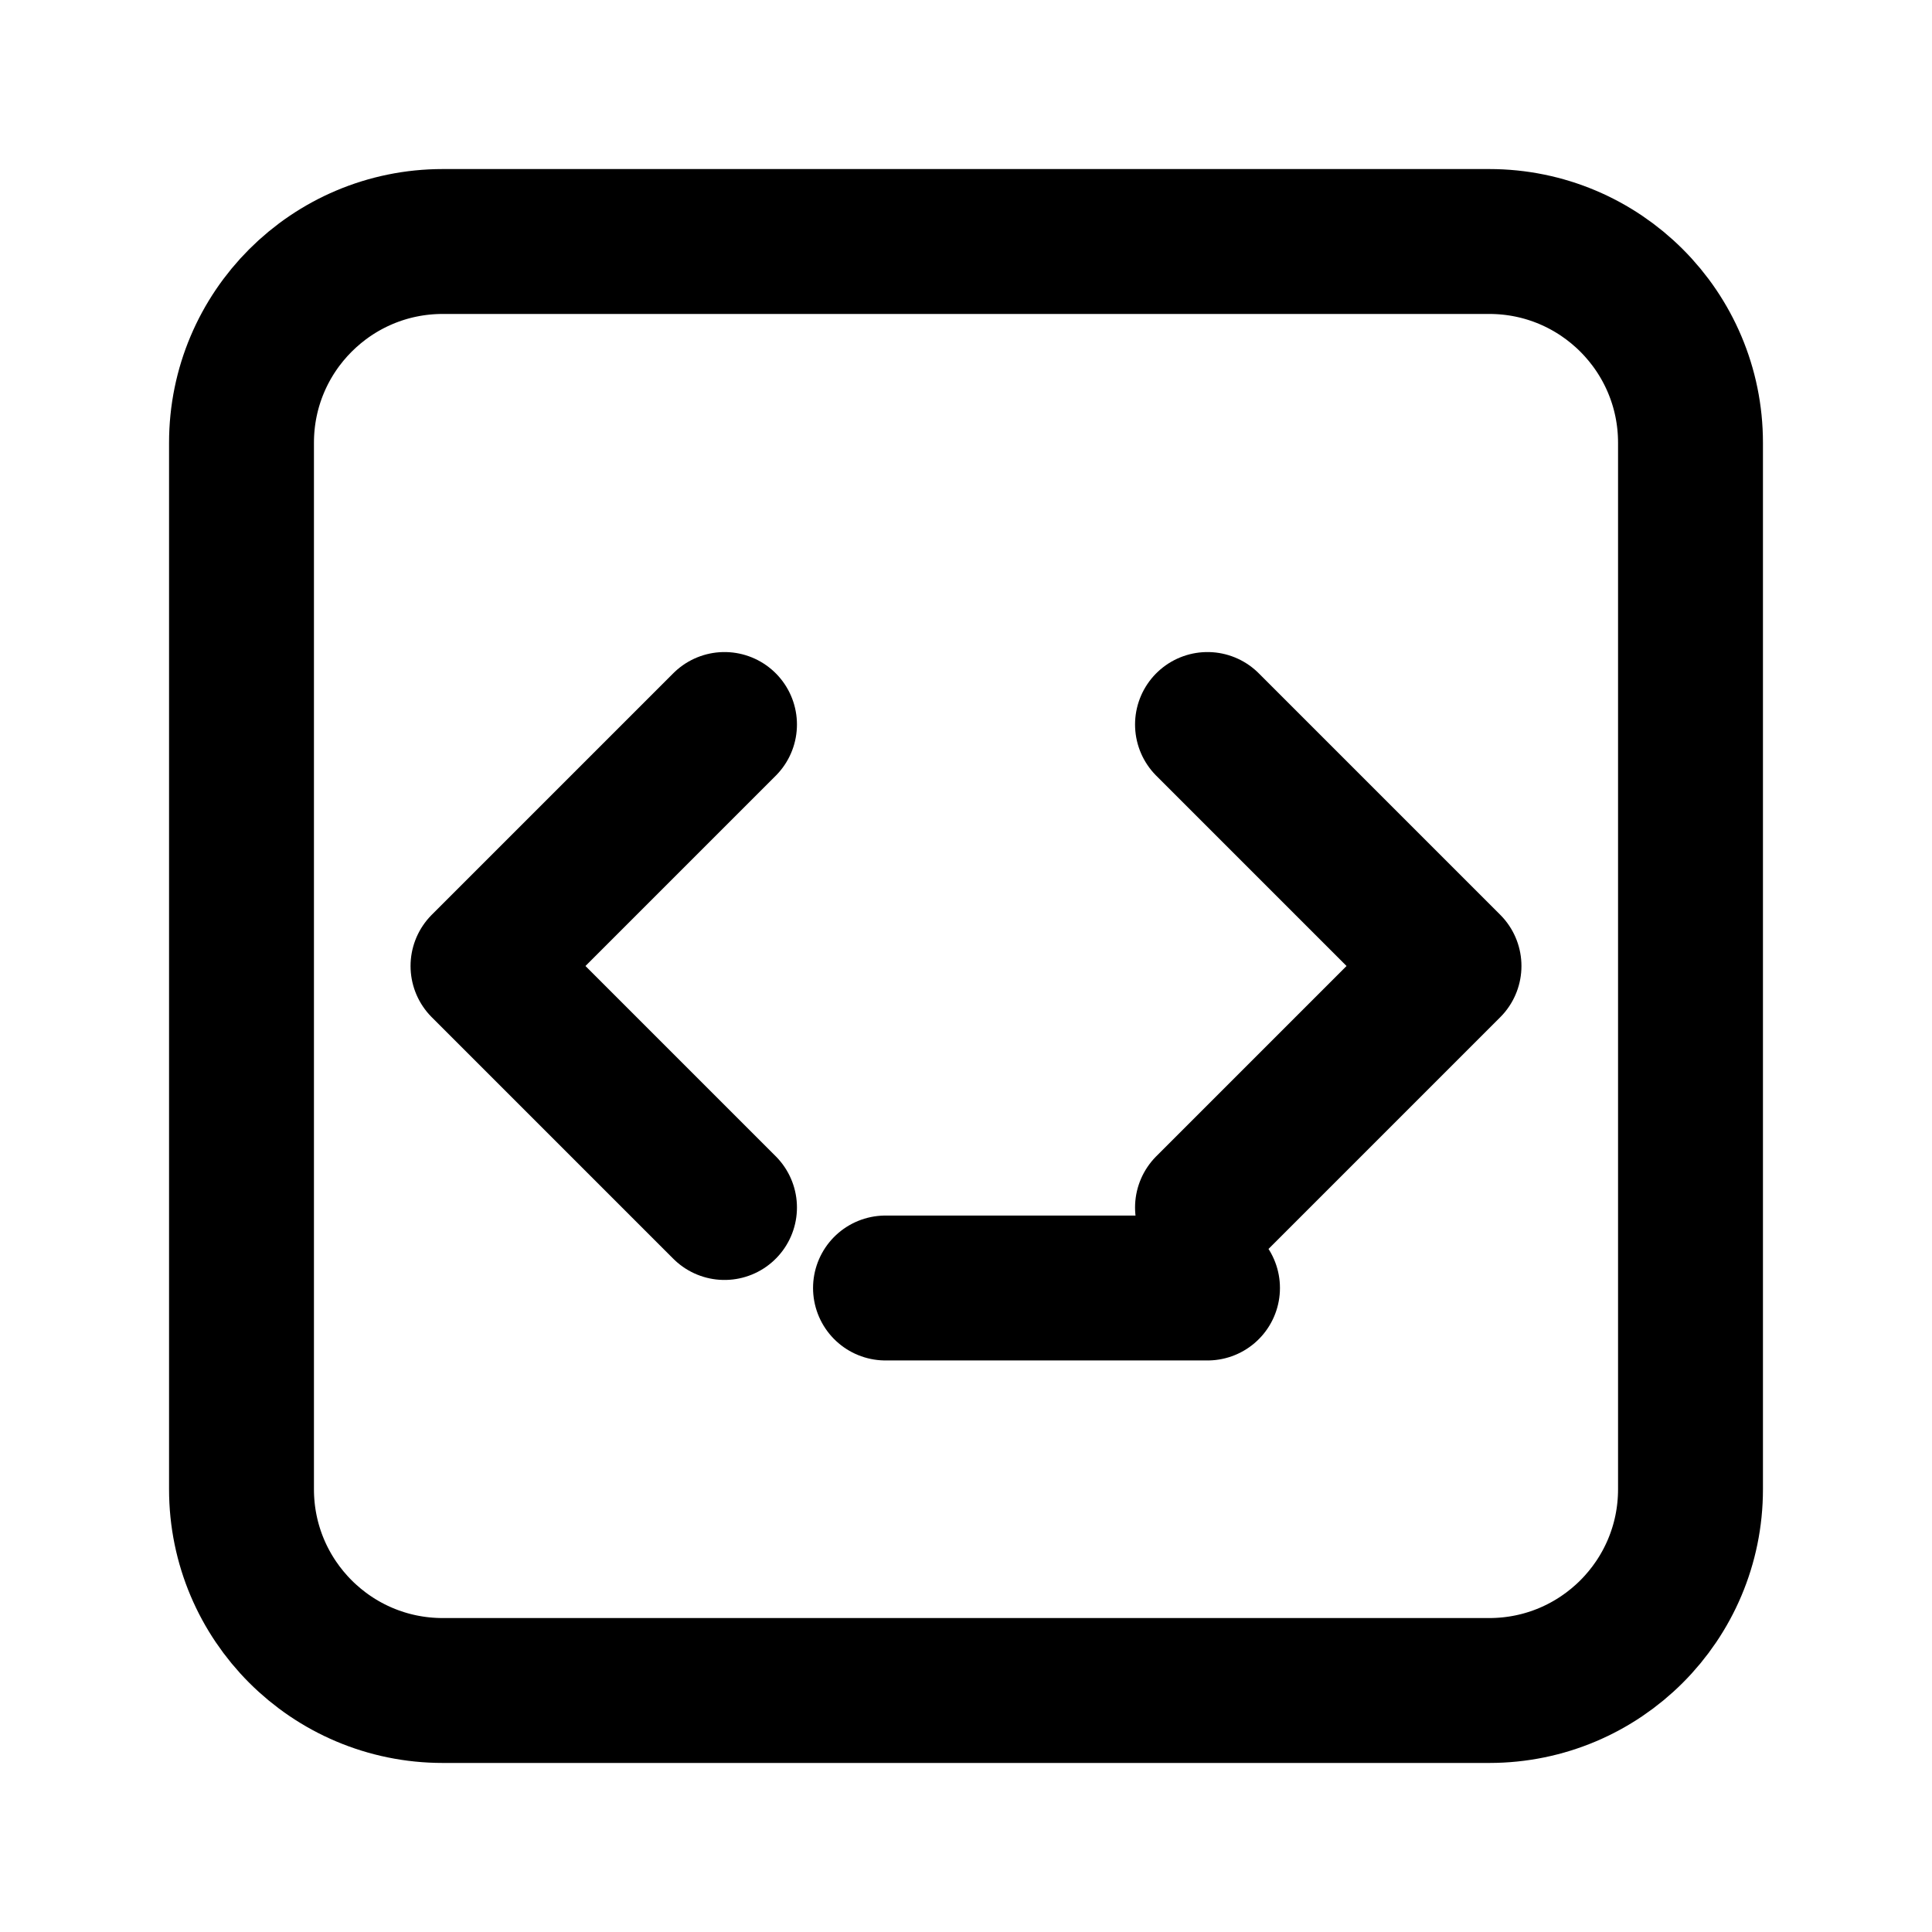
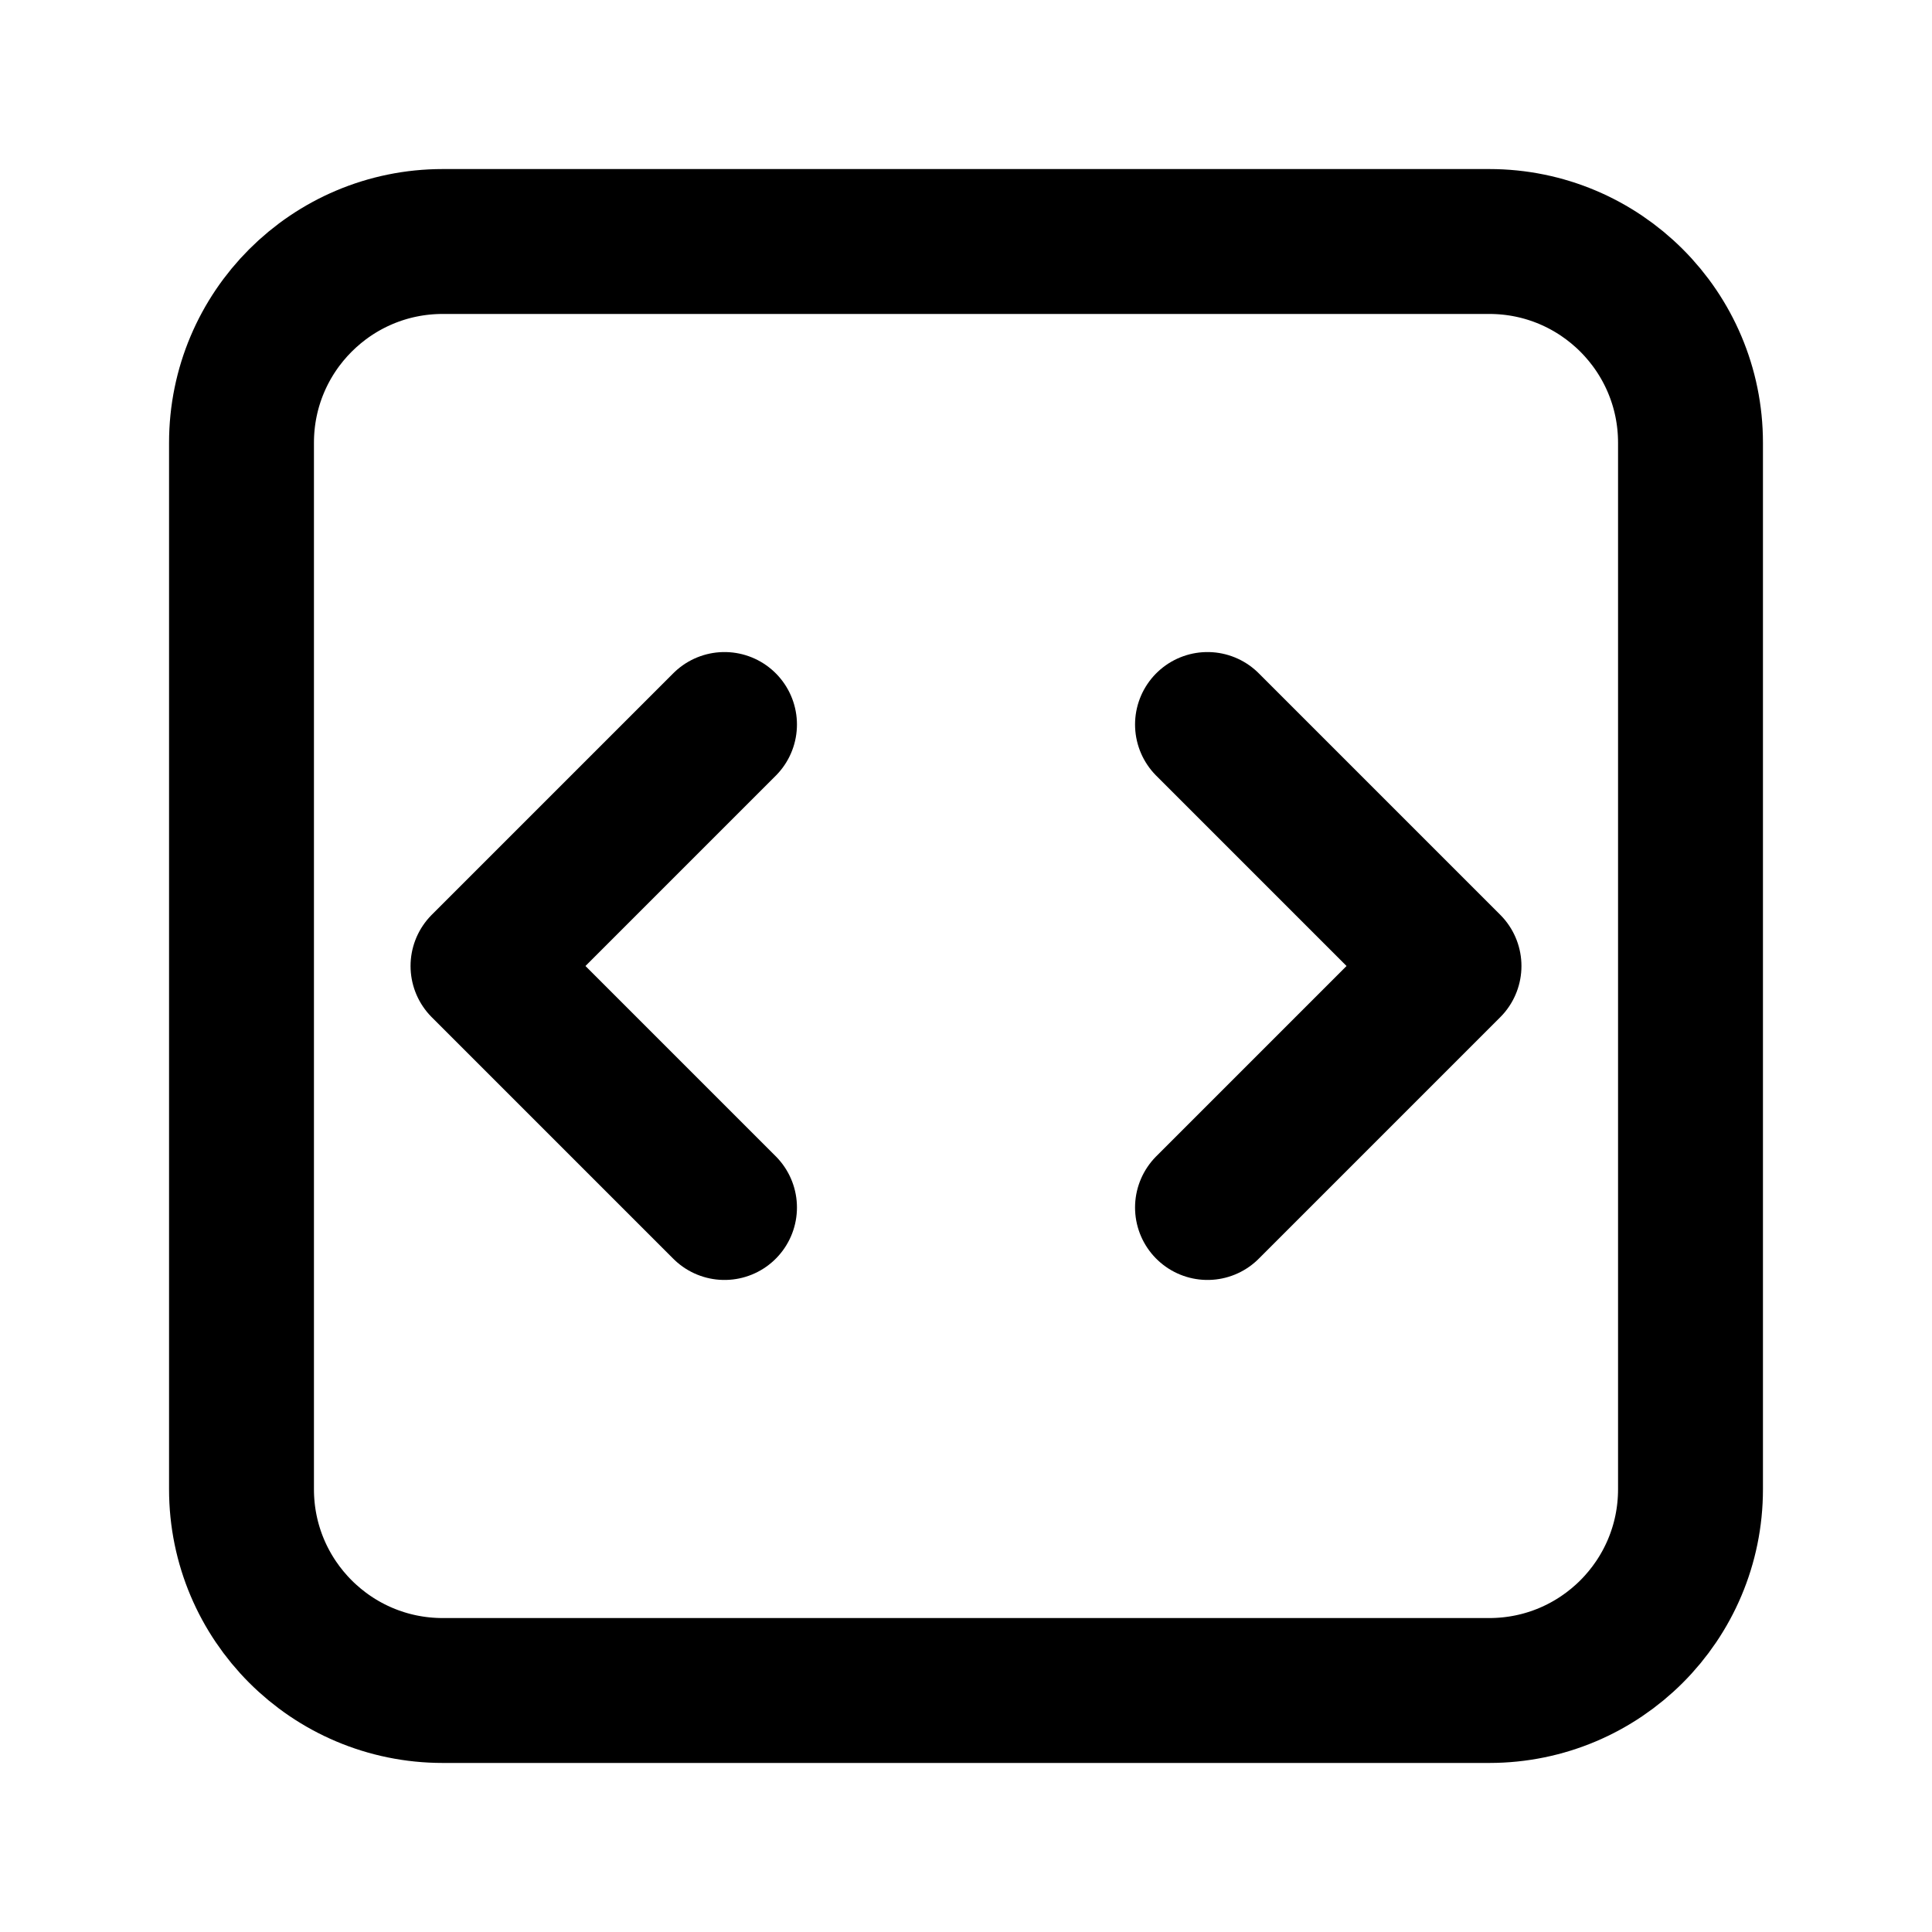
<svg xmlns="http://www.w3.org/2000/svg" viewBox="0 0 24 24" fill="none" stroke="currentColor" stroke-width="1.8" stroke-linecap="round" stroke-linejoin="round" aria-hidden="true">
  <rect x="3" y="3" width="18" height="18" rx="2.5" />
-   <path d="m9 9-3 3 3 3m6-6 3 3-3 3M11 16h4" />
+   <path d="m9 9-3 3 3 3m6-6 3 3-3 3" />
</svg>
